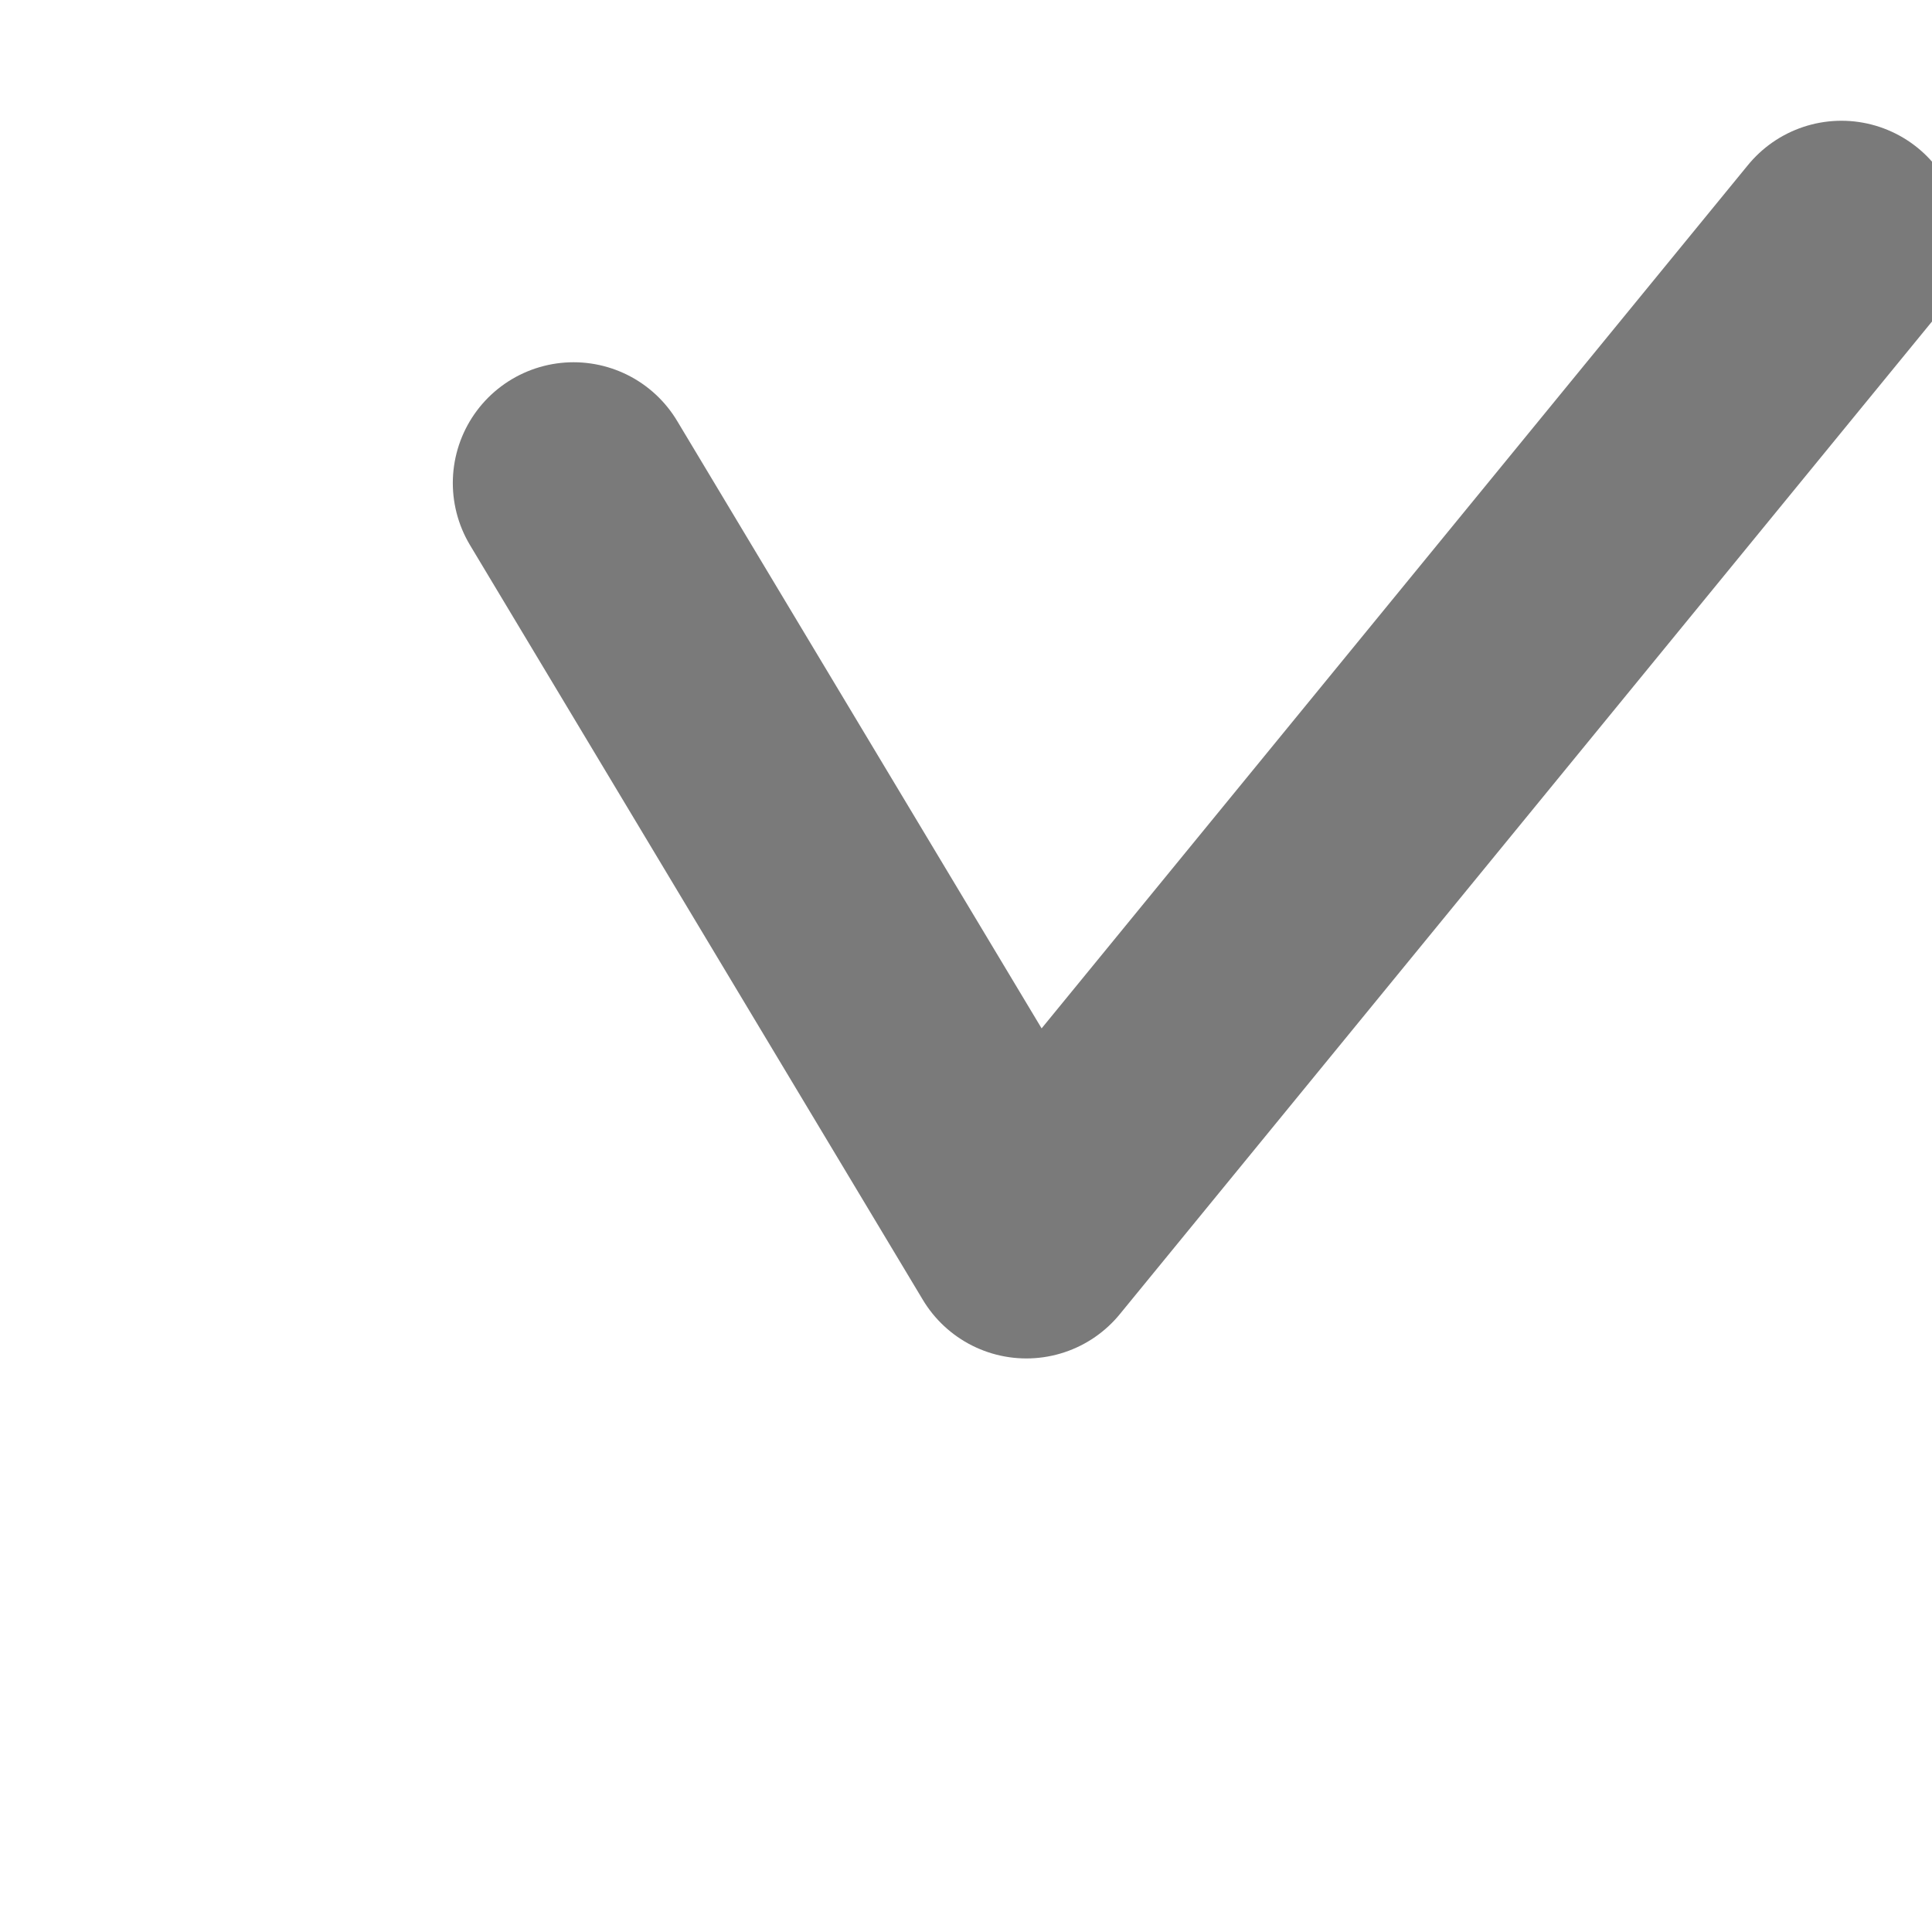
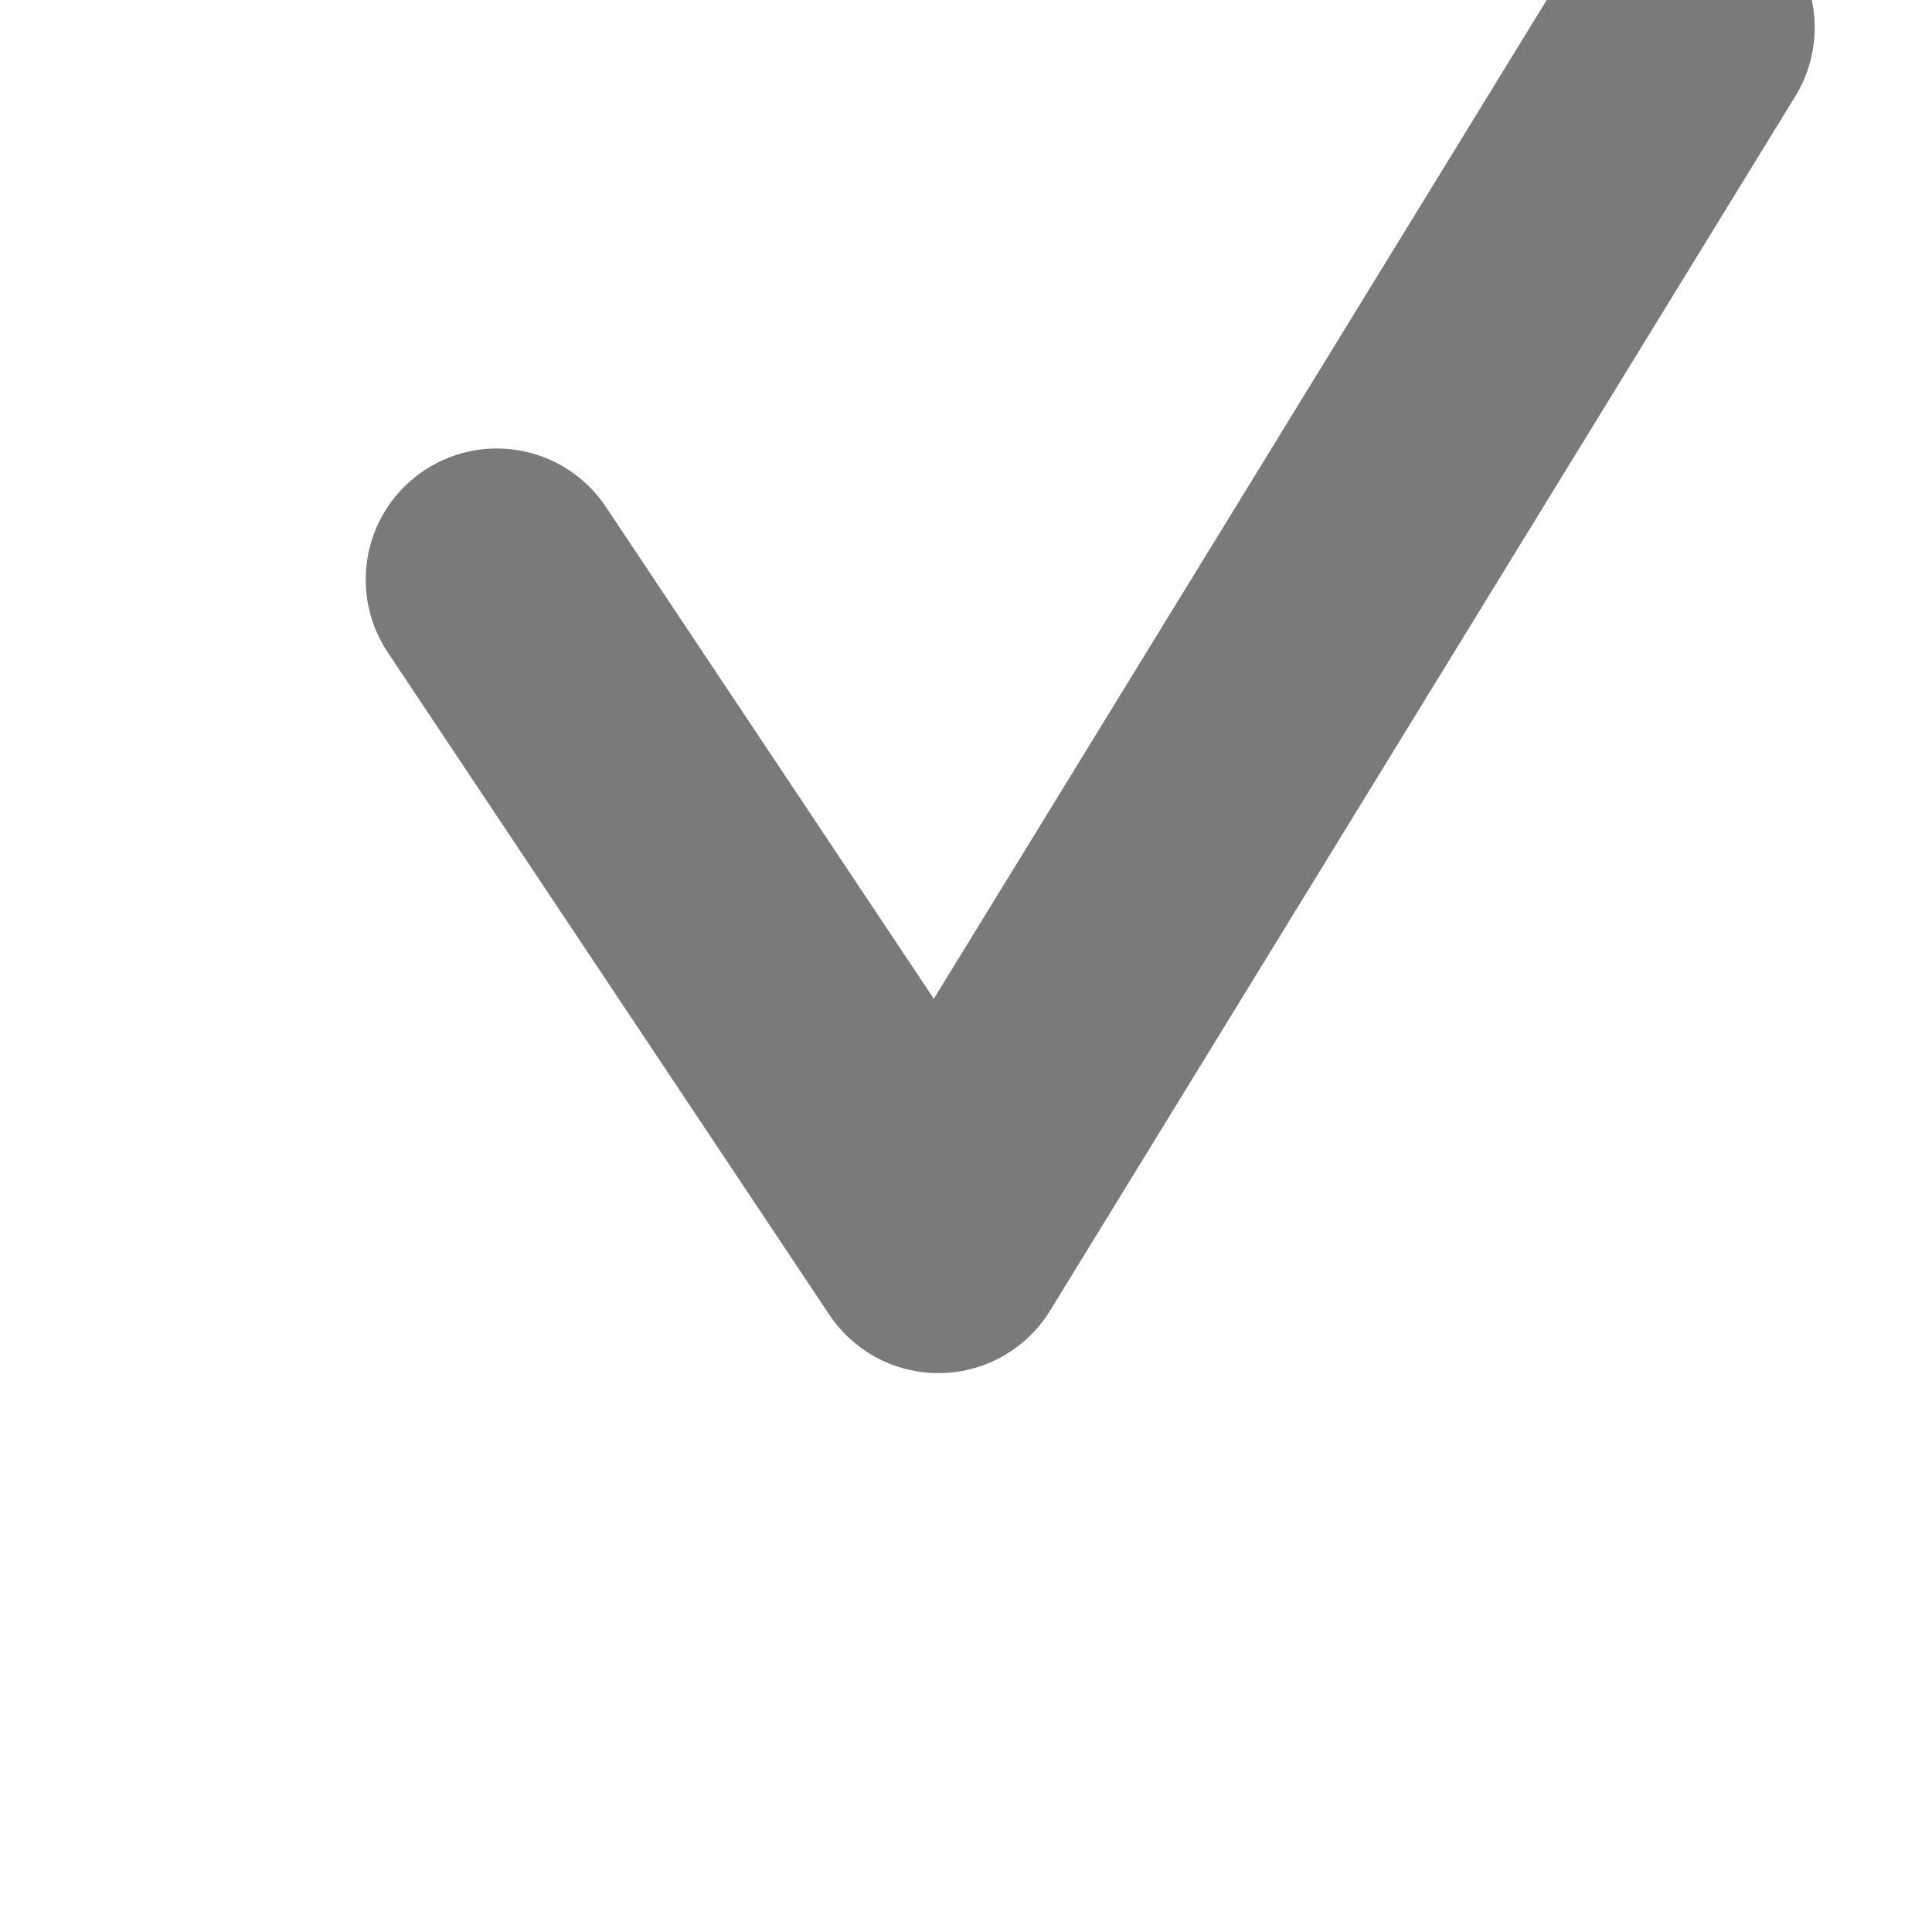
- <svg xmlns="http://www.w3.org/2000/svg" width="12" height="12" viewBox="0 0 16 16">
-   <path d="M4.75 4 8.5 10.25 15.25 2" fill="none" stroke="#7a7a7a" stroke-width="2.0" stroke-linecap="round" stroke-linejoin="round" />
+ <svg xmlns="http://www.w3.org/2000/svg" width="14" height="14" viewBox="0 0 14 14">
+   <path d="M3.6 4.2 6.8 9 12.2 0.2" fill="none" stroke="#7a7a7a" stroke-width="1.9" stroke-linecap="round" stroke-linejoin="round" />
</svg>
